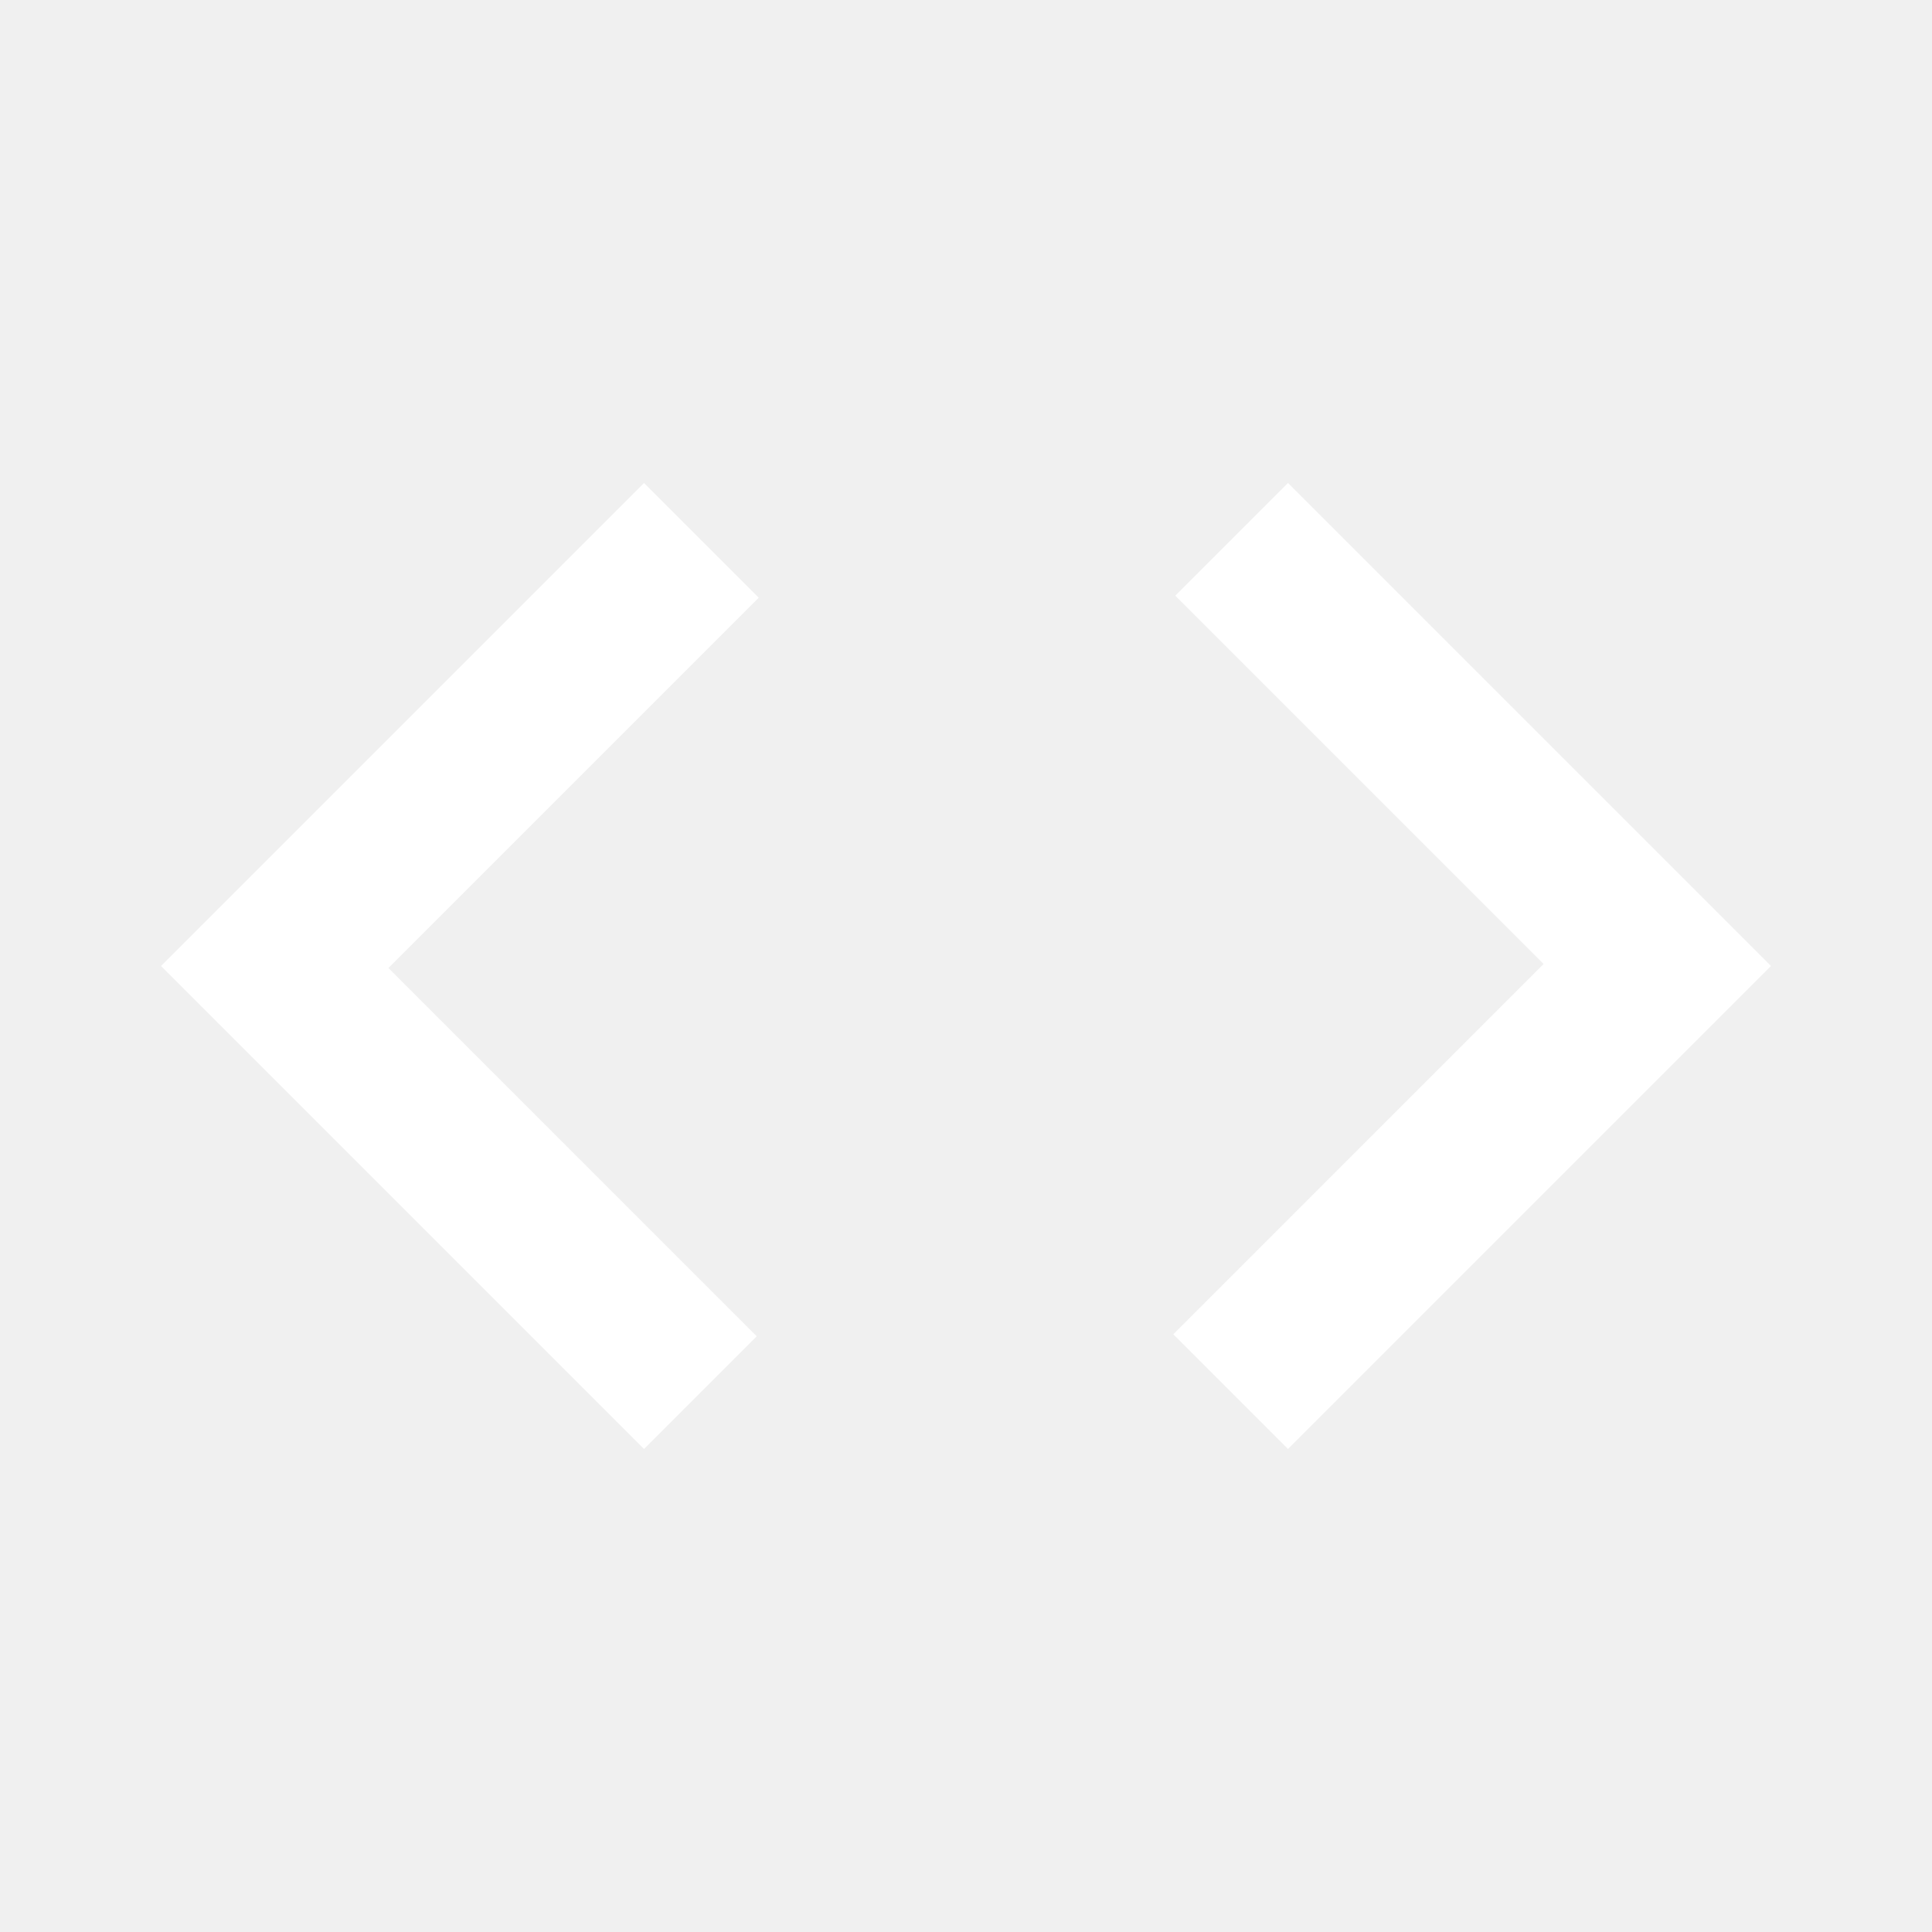
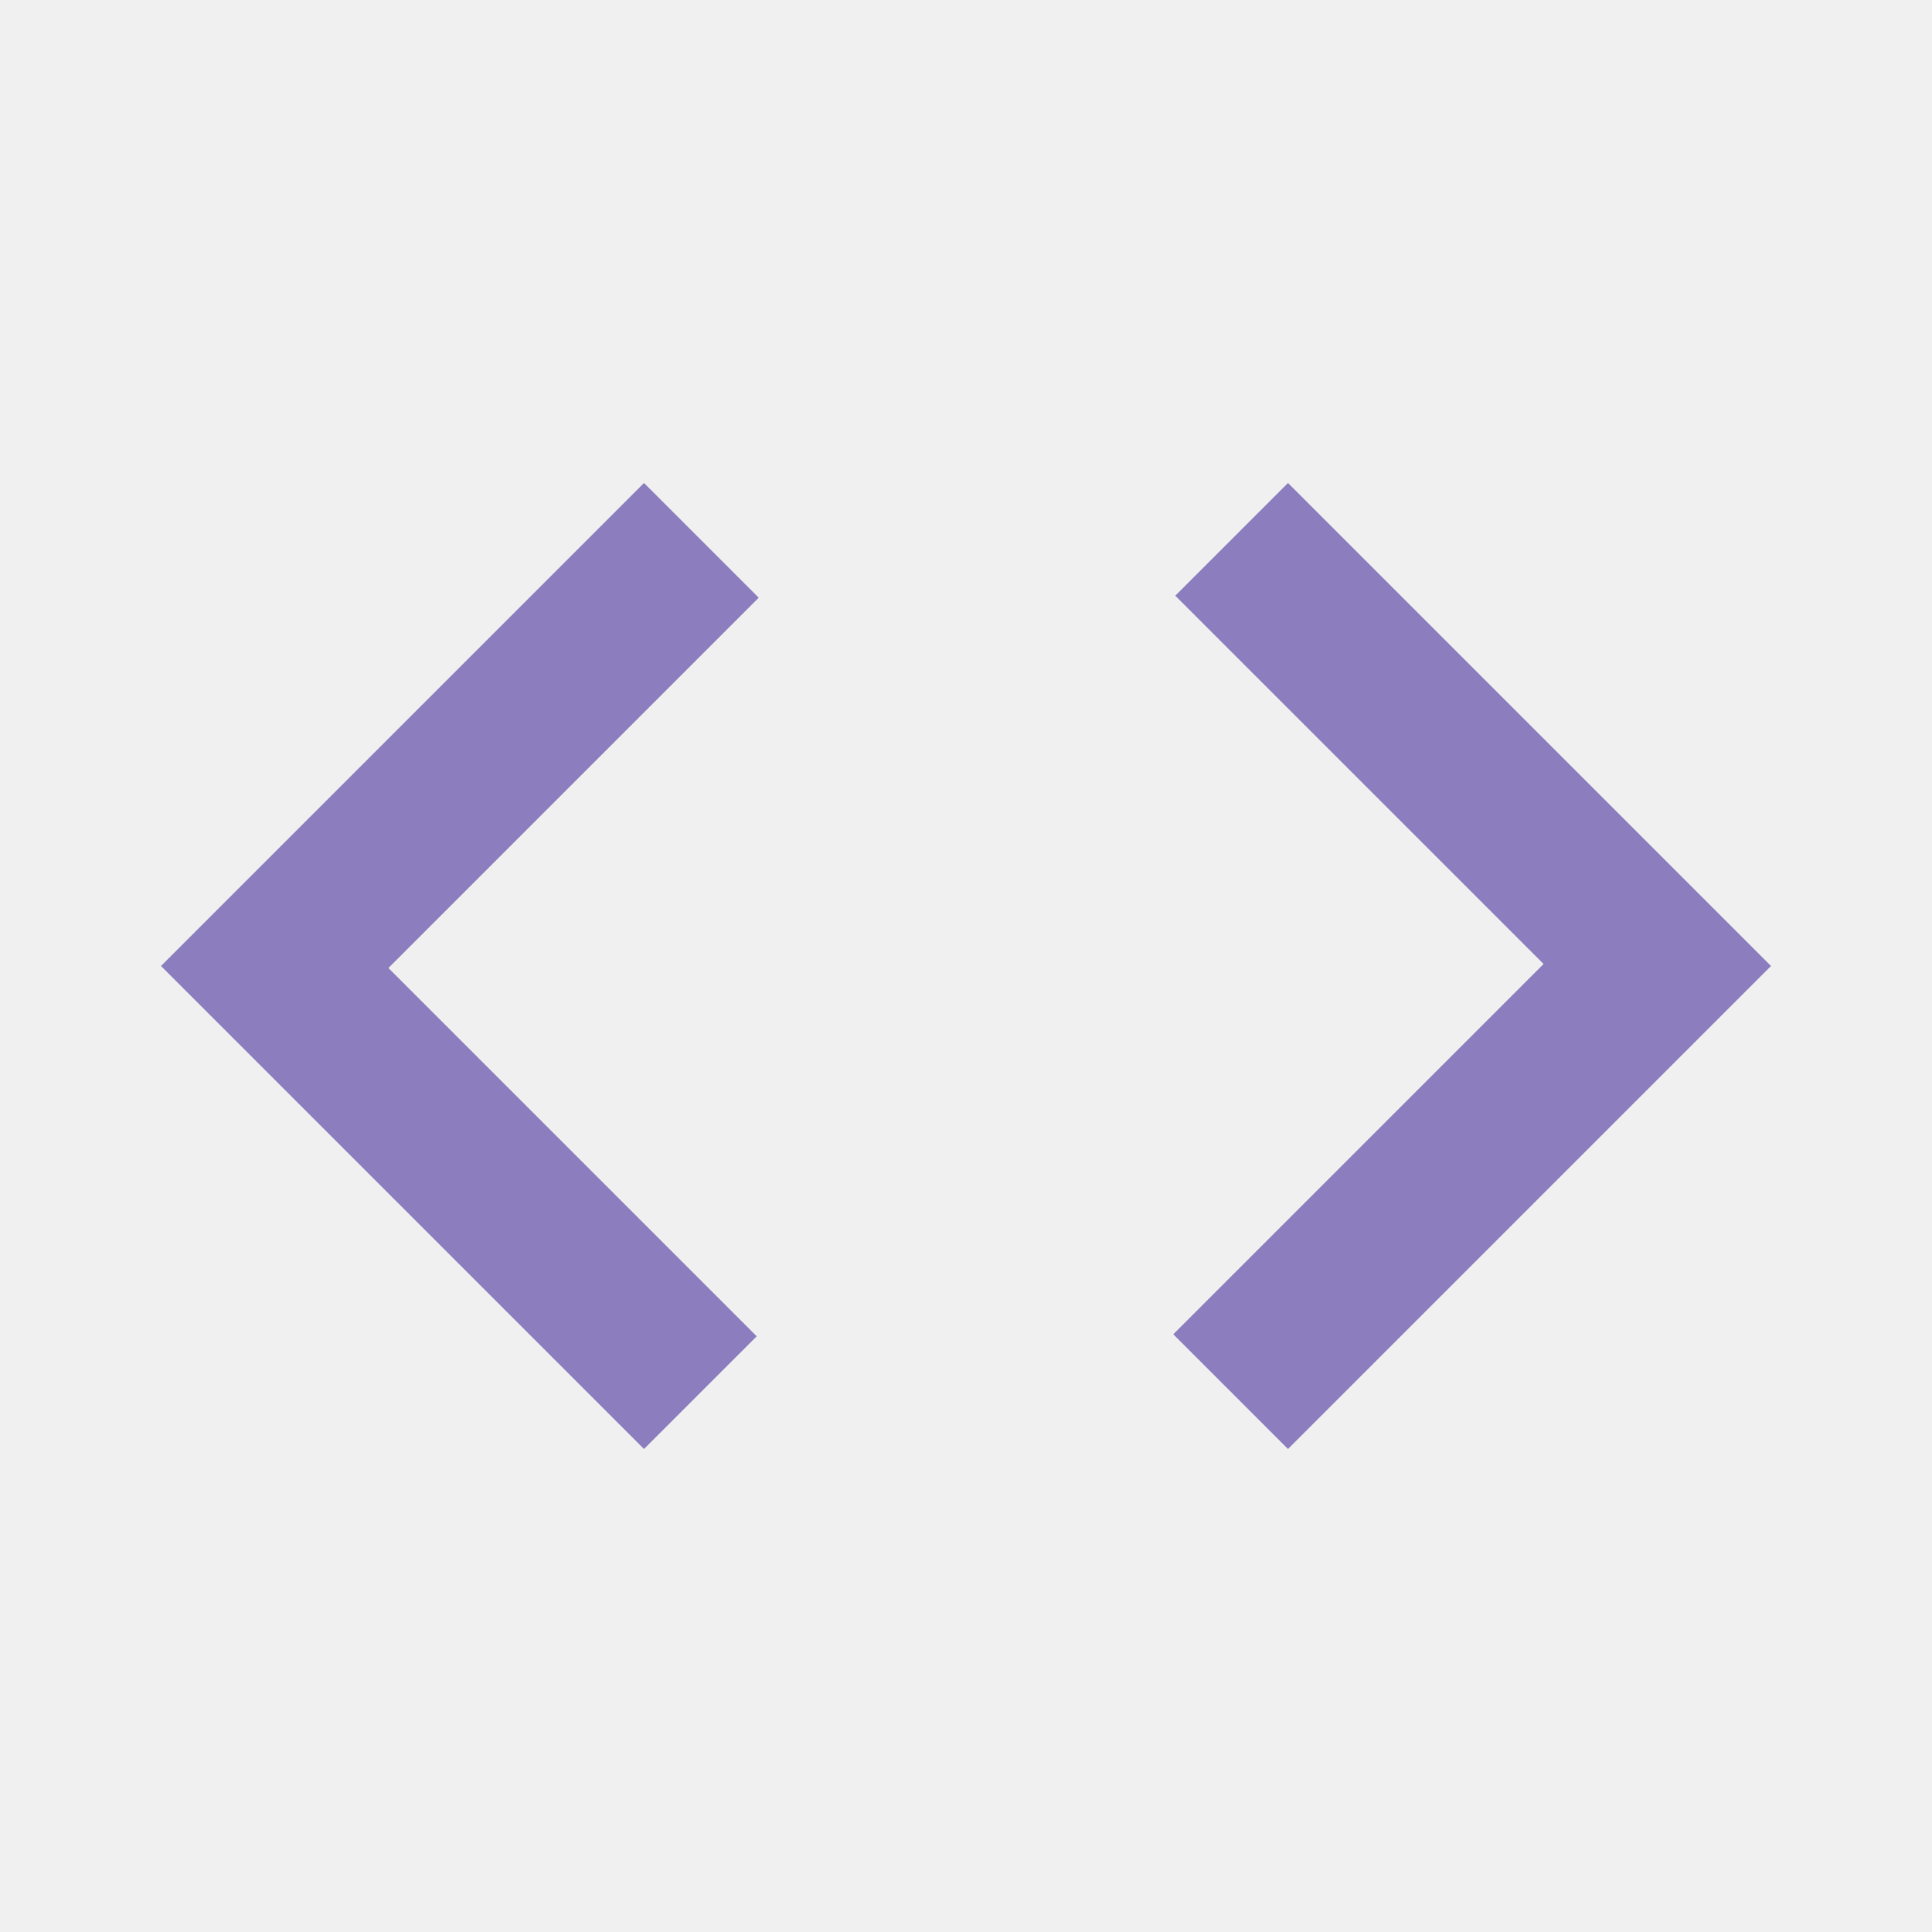
- <svg xmlns="http://www.w3.org/2000/svg" height="24px" viewBox="0 -960 960 960" width="24px" fill="#FFFFFF">
+ <svg xmlns="http://www.w3.org/2000/svg" height="24px" viewBox="0 -960 960 960" width="24px" fill="#8B7DBE">
  <path d="M320-240 80-480l240-240 57 57-184 184 183 183-56 56Zm320 0-57-57 184-184-183-183 56-56 240 240-240 240Z" />
</svg>
